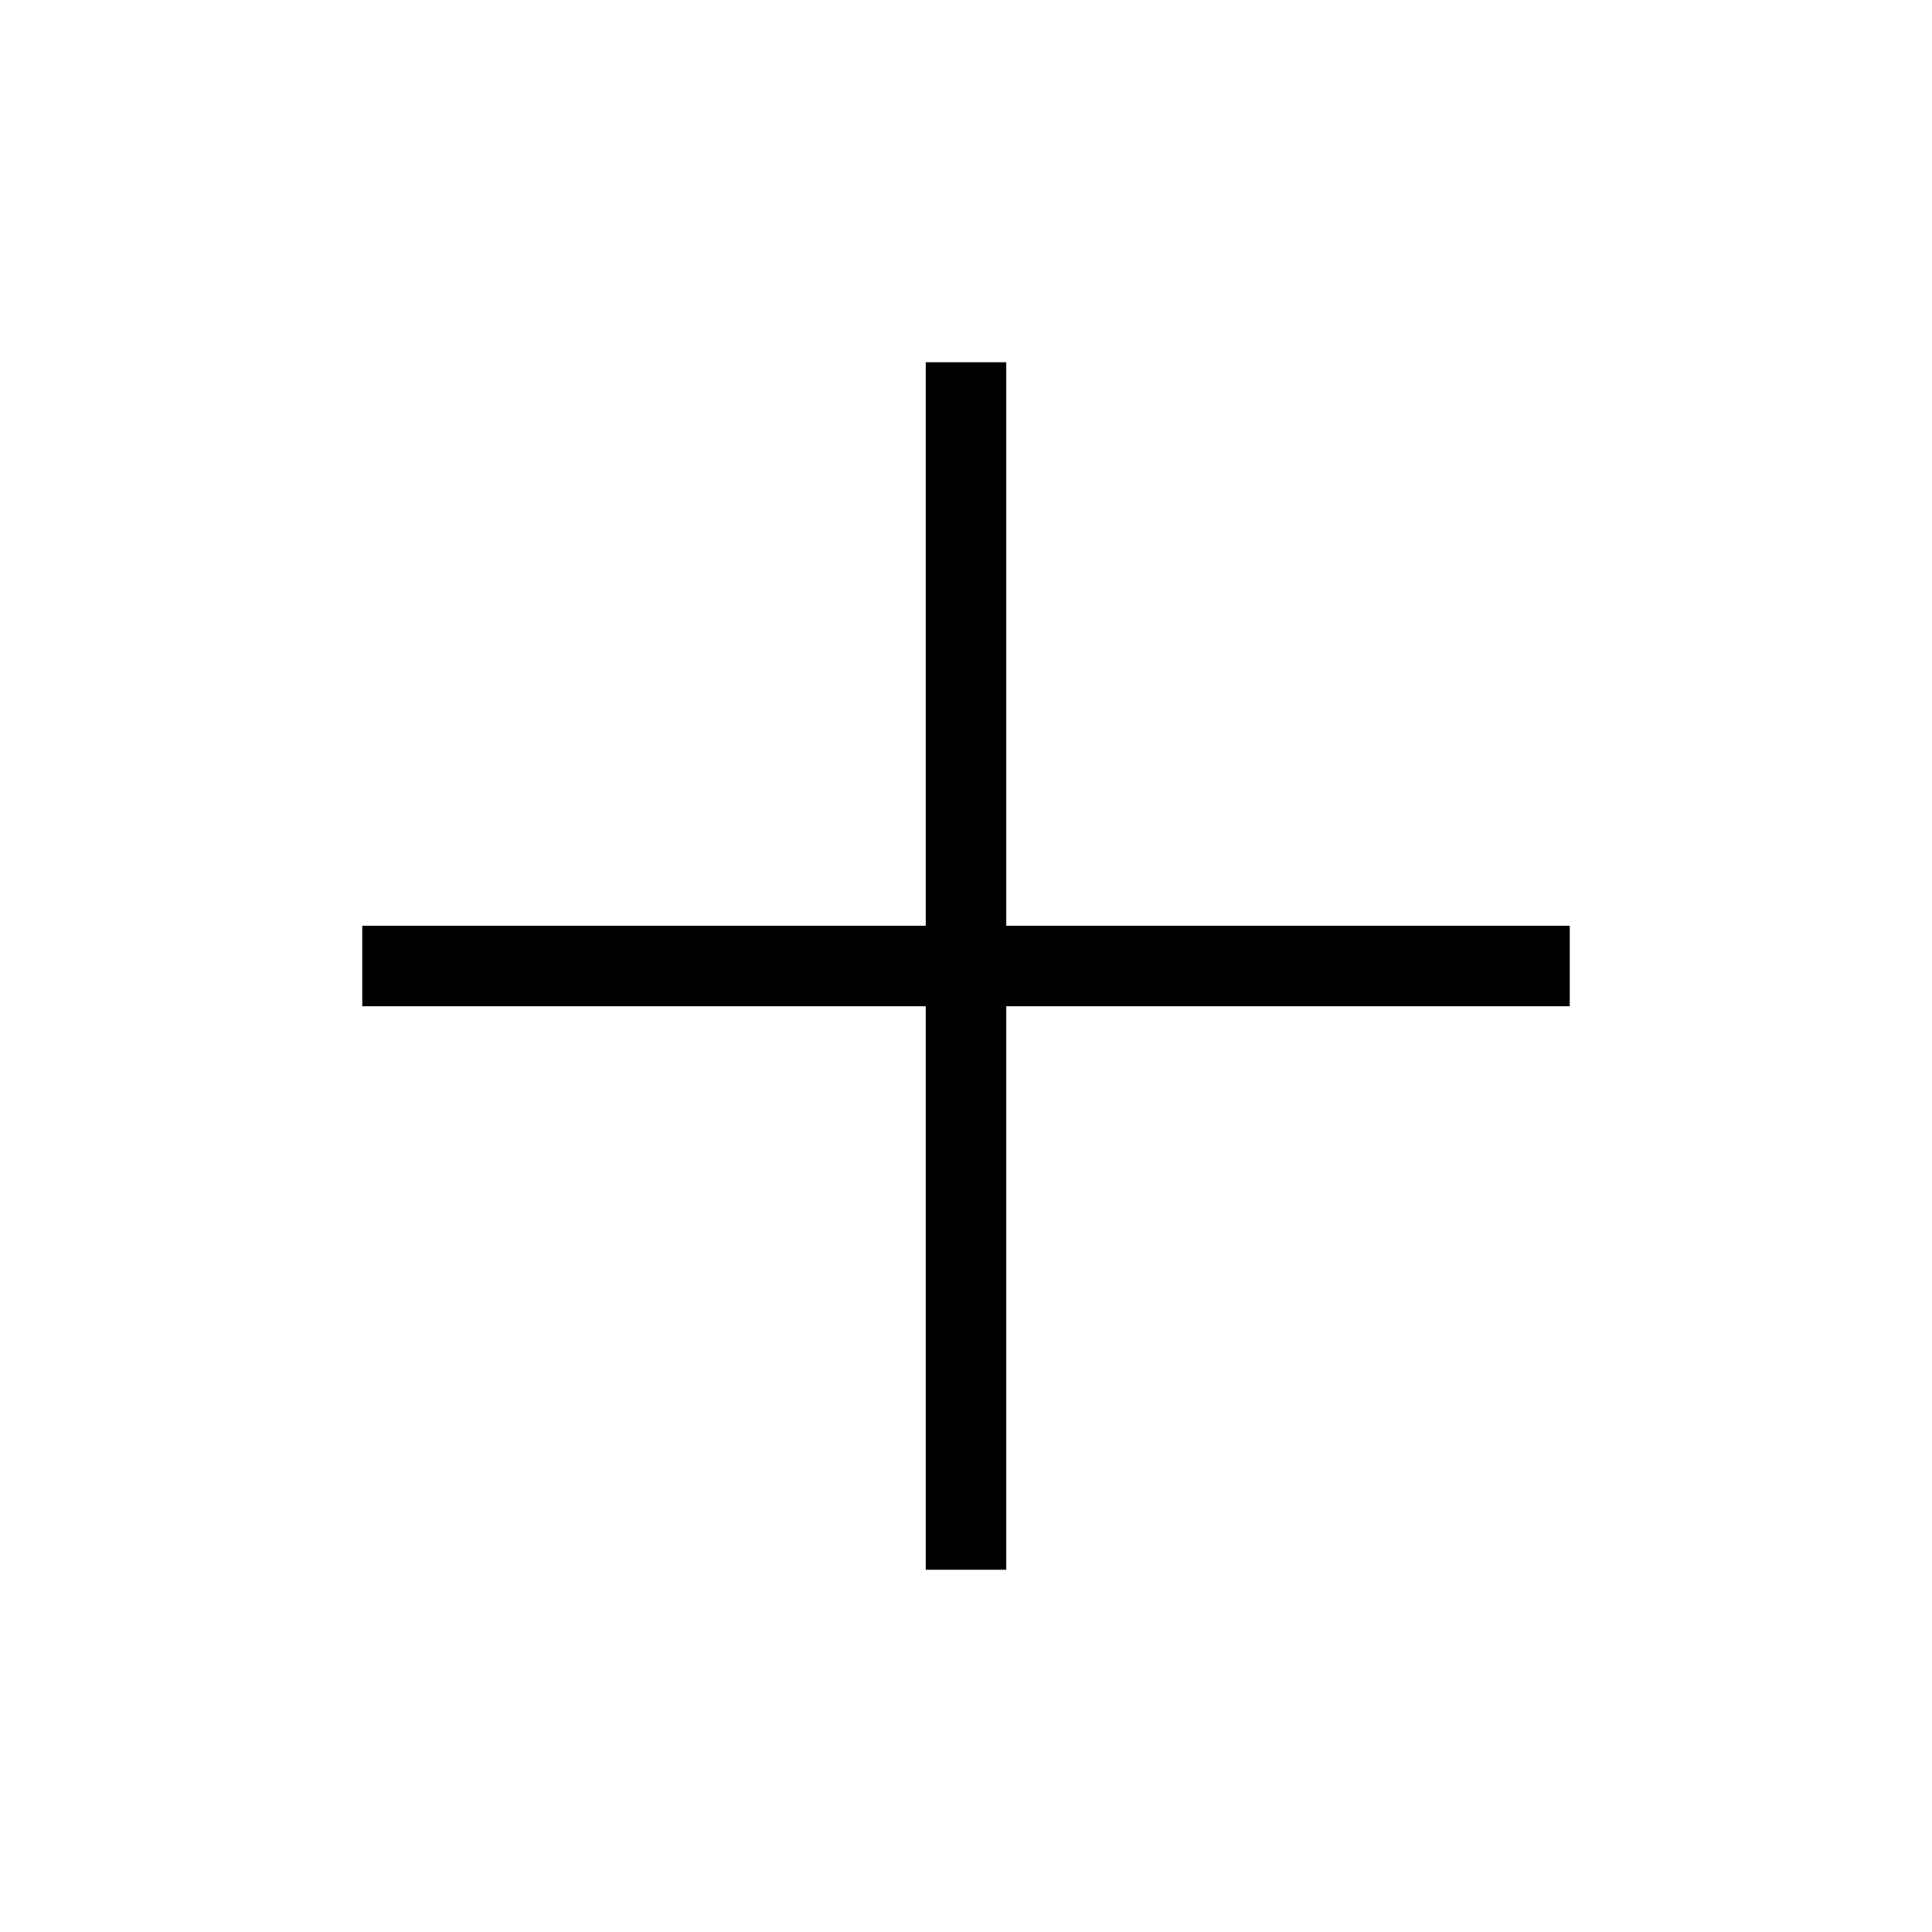
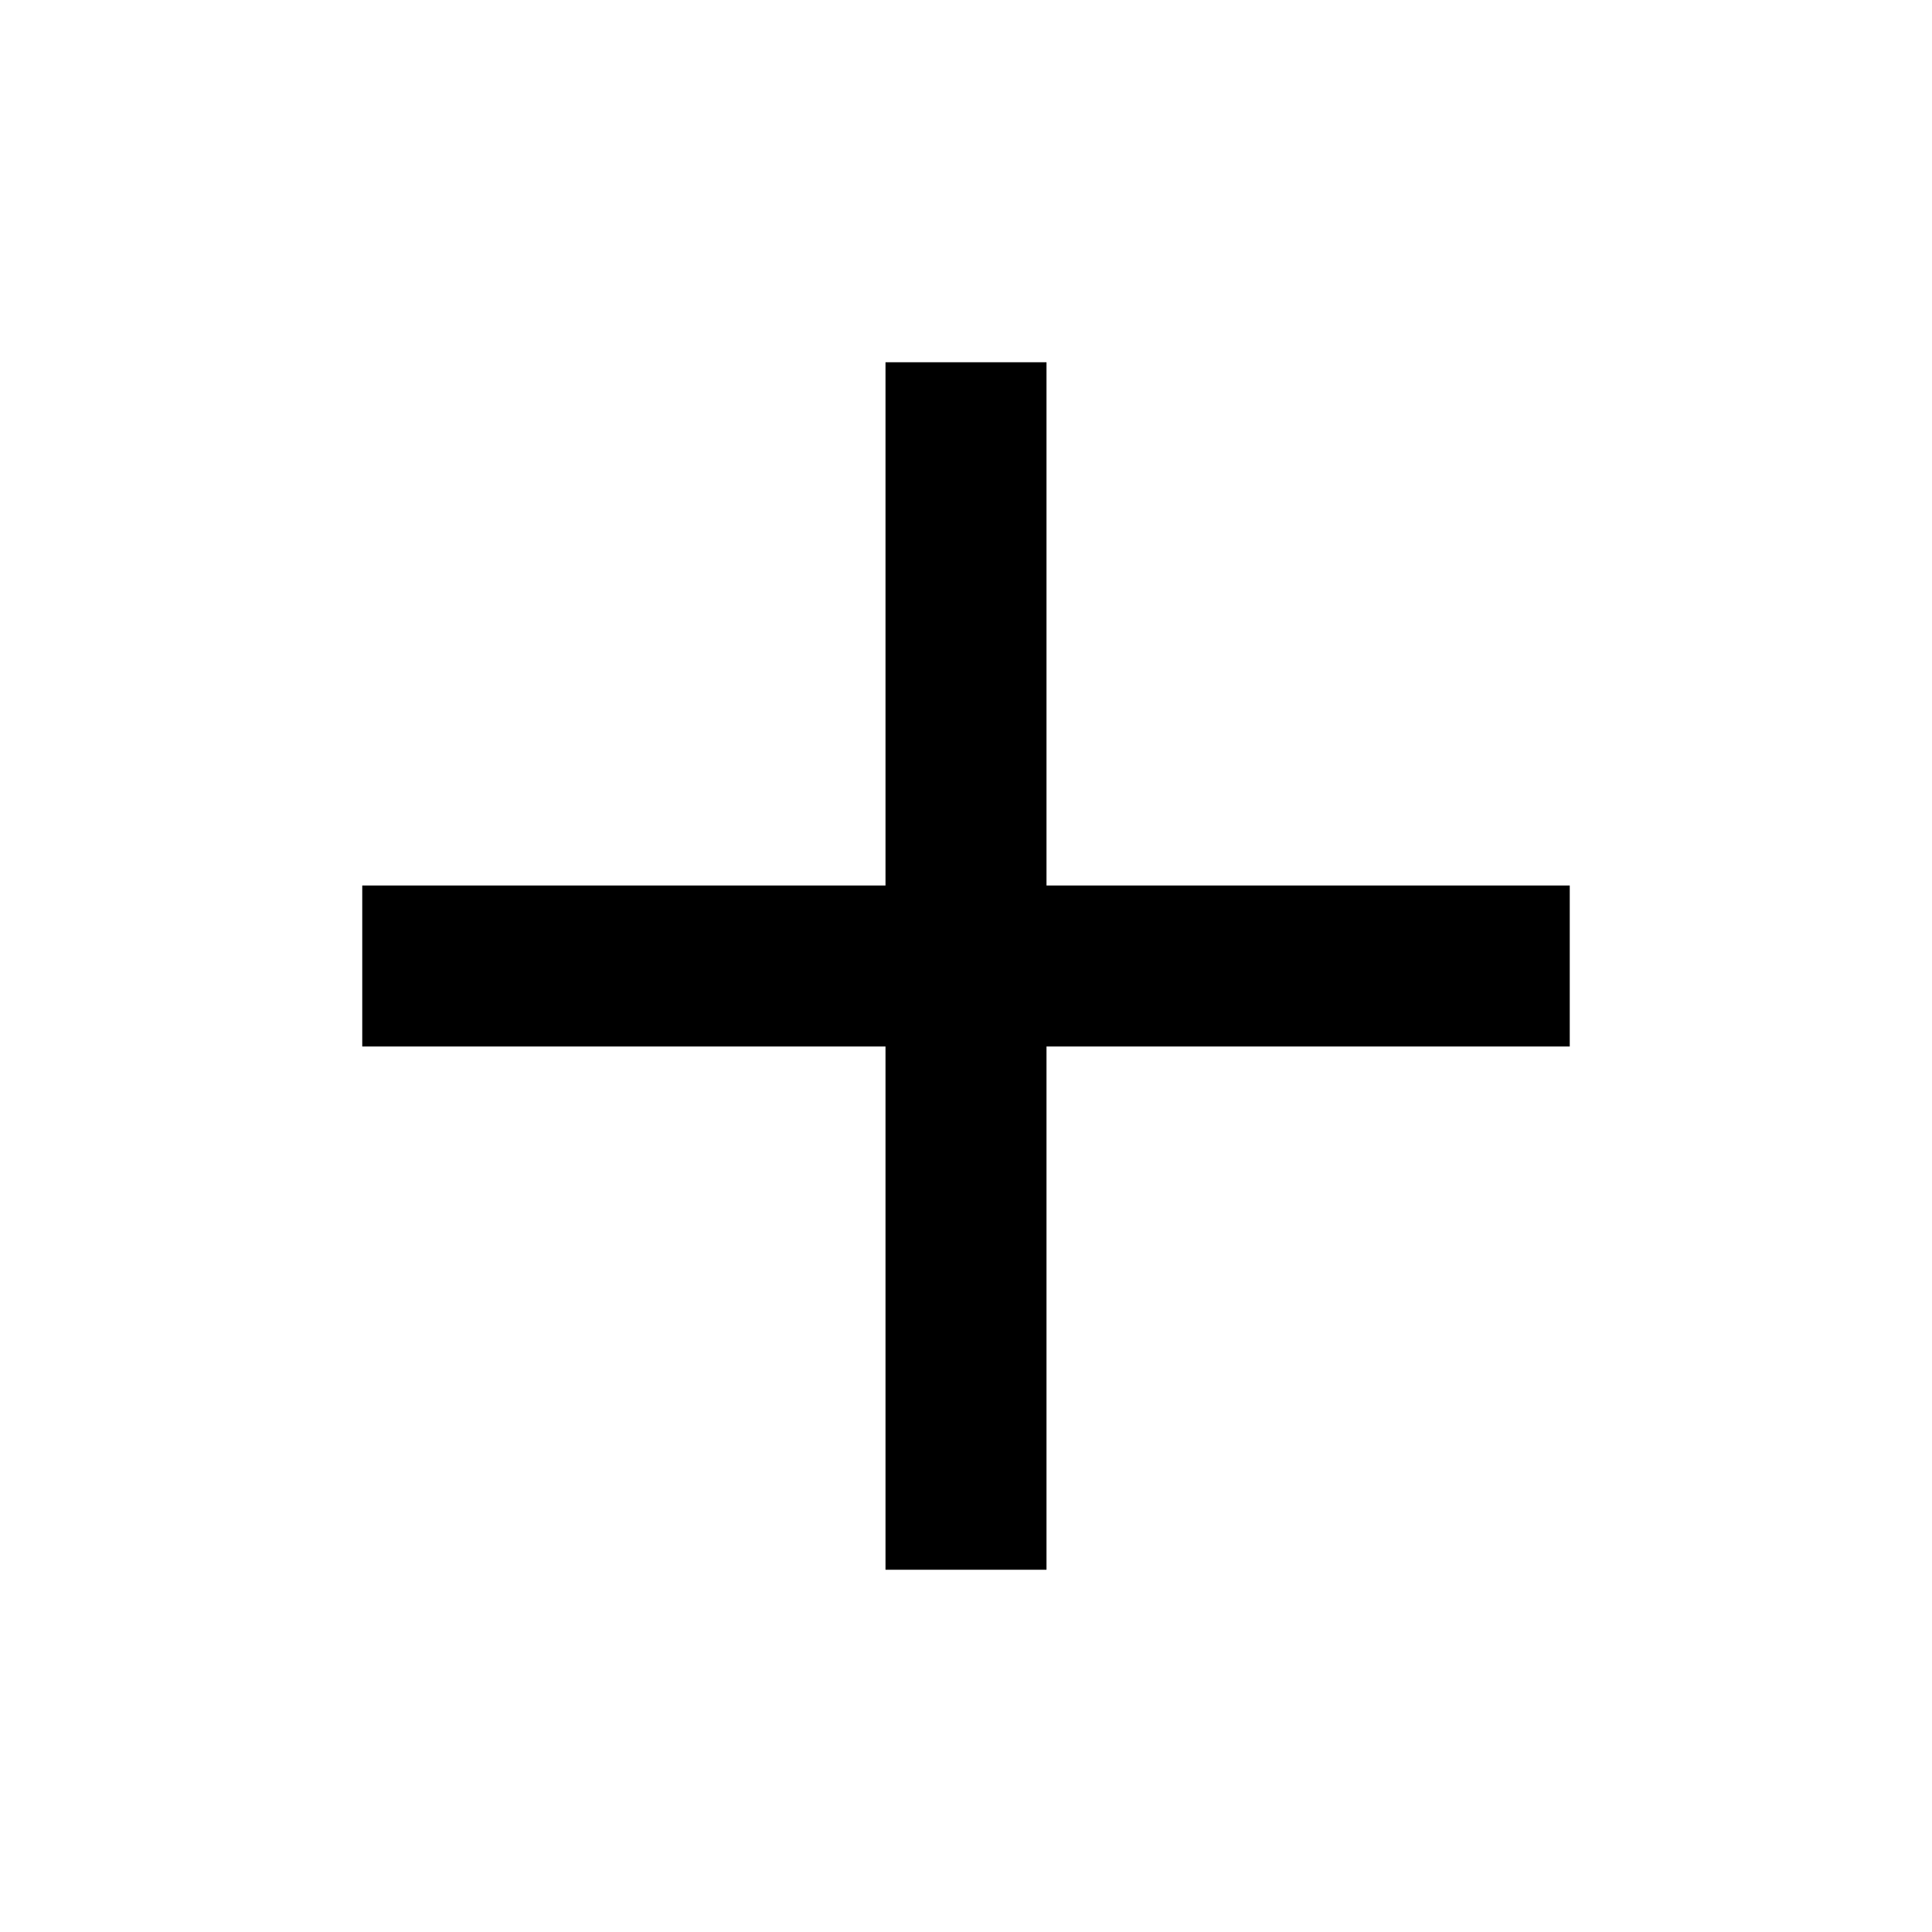
- <svg xmlns="http://www.w3.org/2000/svg" fill="none" viewBox="0 0 24 24" strokeWidth="1.5" stroke="currentColor">
+ <svg xmlns="http://www.w3.org/2000/svg" fill="none" viewBox="0 0 24 24" stroke-width="2" stroke="currentColor">
  <path strokeLinecap="round" strokeLinejoin="round" d="M12 4.5v15m7.5-7.5h-15" />
</svg>
